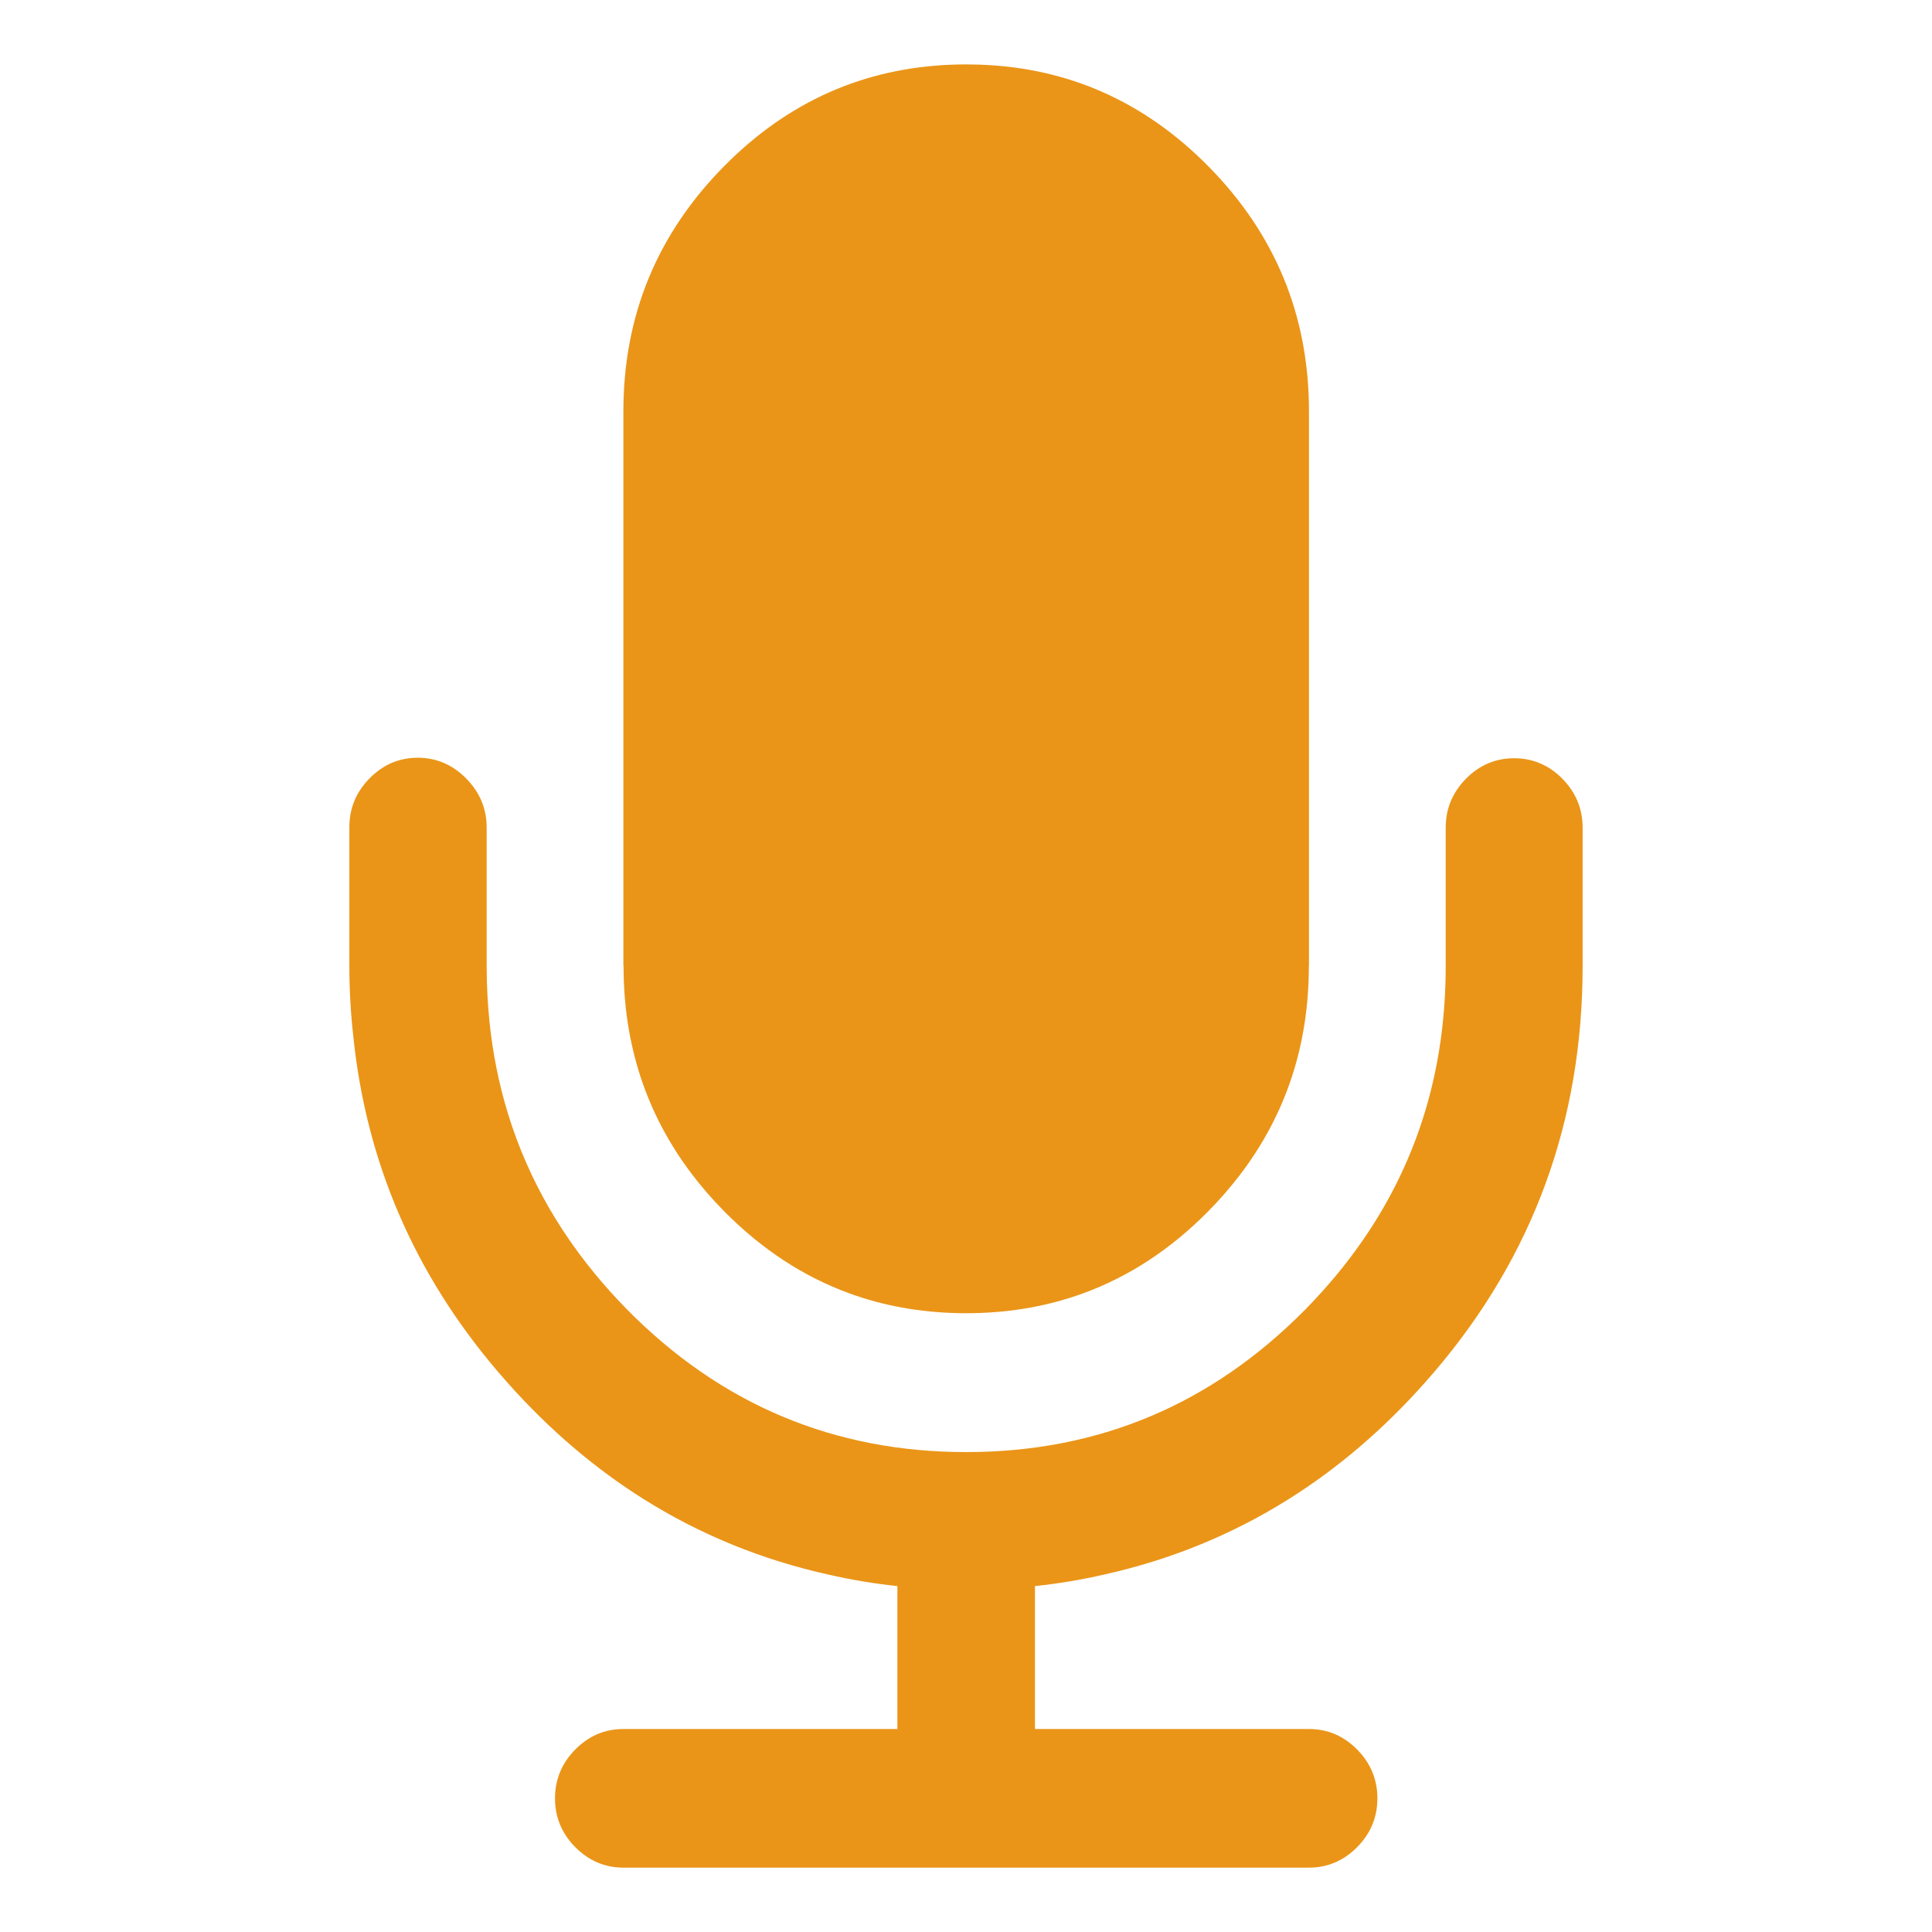
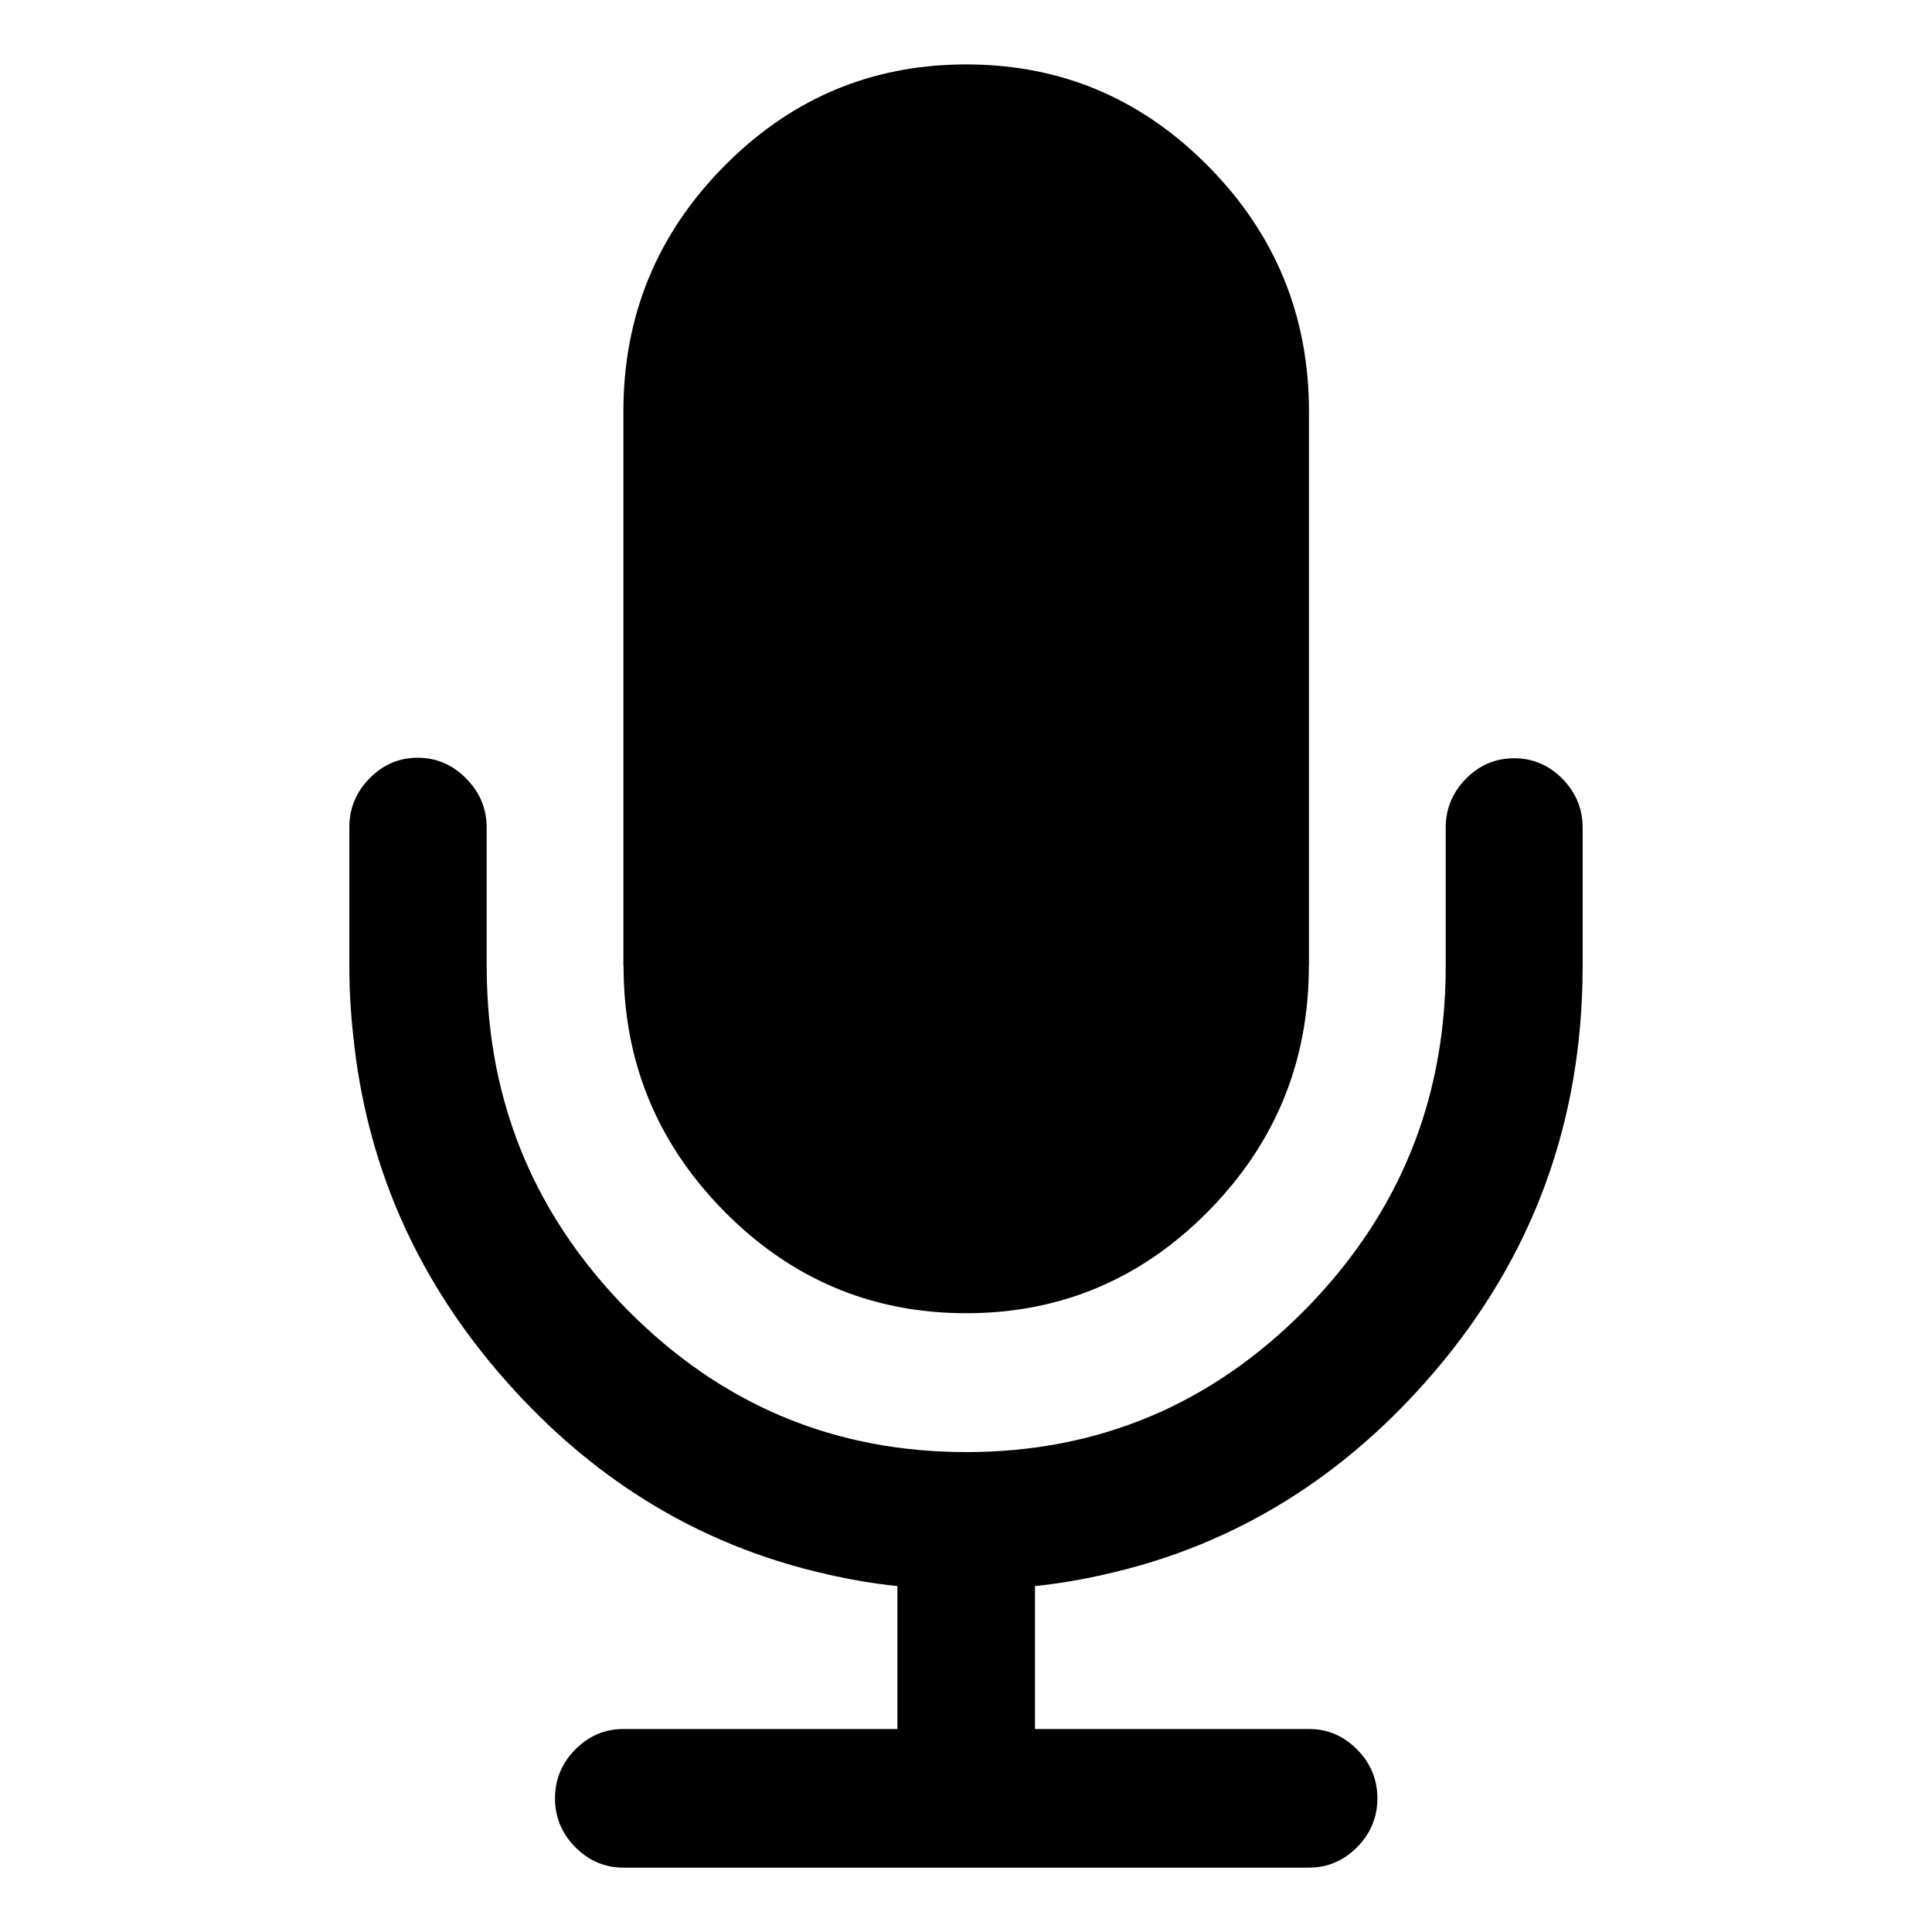
<svg xmlns="http://www.w3.org/2000/svg" class="recorder_svg__icon" viewBox="0 0 1024 1024" width="16" height="16">
-   <path d="M828.096 412.736c-7.168-7.243-15.755-10.848-25.547-10.848-9.909 0-18.4 3.605-25.546 10.848-7.168 7.264-10.752 15.957-10.752 25.867v73.568c0 62.154-19.062 116.32-57.184 162.741a288.729 288.729 0 0 1-17.28 19.2c-49.76 50.39-109.696 75.52-179.606 75.52h-.17c-69.91 0-129.846-25.13-179.606-75.52a286.378 286.378 0 0 1-17.28-19.2c-24.074-29.312-40.522-61.728-49.397-97.27-3.968-15.882-6.41-32.394-7.339-49.546a290.603 290.603 0 0 1-.448-15.925v-73.568c0-9.344-3.189-17.611-9.568-24.619a45.216 45.216 0 0 0-1.397-1.483c-7.168-7.242-15.755-10.88-25.547-10.88-9.909 0-18.368 3.638-25.514 10.88-7.168 7.243-10.752 15.958-10.752 25.846v73.696c0 12.49.704 24.853 2.08 37.098 6.816 66.678 32.33 125.92 76.533 177.739a345.682 345.682 0 0 0 5.237 6.005c22.123 24.886 46.336 45.526 72.619 61.974 29.792 18.645 62.25 31.872 97.376 39.69a305.8 305.8 0 0 0 36.63 6.112v75.755H330.42c-9.909 0-18.378 3.637-25.536 10.88-7.168 7.243-10.72 15.957-10.72 25.867s3.552 18.602 10.72 25.845c7.168 7.243 15.755 10.88 25.536 10.88h363.371c9.792 0 18.379-3.637 25.536-10.88 7.168-7.243 10.72-15.936 10.72-25.845 0-9.91-3.552-18.624-10.72-25.867-7.168-7.243-15.627-10.88-25.536-10.88H548.555v-75.755a305.8 305.8 0 0 0 36.629-6.112c35.125-7.808 67.584-21.045 97.376-39.69 26.283-16.448 50.496-37.088 72.619-61.974 1.77-1.994 3.52-4 5.237-6.005 52.235-61.248 78.41-132.843 78.41-214.837v-73.44c-.01-9.91-3.594-18.603-10.73-25.867z" fill="#ea9518" />
-   <path d="M330.507 512.17c0 41.707 12.128 78.529 36.373 110.358 5.12 6.73 10.773 13.237 16.97 19.51 19.82 20.053 41.857 34.517 66.134 43.402 18.09 6.624 37.43 10.133 58.027 10.55 1.344.031 2.688.042 4.032.042h.128c1.344 0 2.688-.021 4.032-.043 20.586-.416 39.925-3.936 58.026-10.549 24.278-8.885 46.326-23.339 66.134-43.403a201.347 201.347 0 0 0 16.97-19.509c24.246-31.84 36.374-68.65 36.374-110.357v-.203l.074.075V218.005c0-50.517-17.77-93.866-53.344-129.877-33.845-34.261-74.186-52.203-121.066-53.856-.107 0-.203-.01-.31-.01a211.726 211.726 0 0 0-6.912-.129h-.106c-2.326 0-4.619.054-6.912.128-.107 0-.203.011-.31.011-46.88 1.664-87.221 19.595-121.066 53.856-35.574 36.01-53.344 79.36-53.344 129.877v294.027l.096-.096v.235z" fill="#ea9518" />
+   <path d="M828.096 412.736c-7.168-7.243-15.755-10.848-25.547-10.848-9.909 0-18.4 3.605-25.546 10.848-7.168 7.264-10.752 15.957-10.752 25.867v73.568c0 62.154-19.062 116.32-57.184 162.741a288.729 288.729 0 0 1-17.28 19.2c-49.76 50.39-109.696 75.52-179.606 75.52h-.17c-69.91 0-129.846-25.13-179.606-75.52a286.378 286.378 0 0 1-17.28-19.2c-24.074-29.312-40.522-61.728-49.397-97.27-3.968-15.882-6.41-32.394-7.339-49.546a290.603 290.603 0 0 1-.448-15.925v-73.568c0-9.344-3.189-17.611-9.568-24.619a45.216 45.216 0 0 0-1.397-1.483c-7.168-7.242-15.755-10.88-25.547-10.88-9.909 0-18.368 3.638-25.514 10.88-7.168 7.243-10.752 15.958-10.752 25.846v73.696c0 12.49.704 24.853 2.08 37.098 6.816 66.678 32.33 125.92 76.533 177.739a345.682 345.682 0 0 0 5.237 6.005c22.123 24.886 46.336 45.526 72.619 61.974 29.792 18.645 62.25 31.872 97.376 39.69a305.8 305.8 0 0 0 36.63 6.112v75.755H330.42c-9.909 0-18.378 3.637-25.536 10.88-7.168 7.243-10.72 15.957-10.72 25.867s3.552 18.602 10.72 25.845c7.168 7.243 15.755 10.88 25.536 10.88h363.371c9.792 0 18.379-3.637 25.536-10.88 7.168-7.243 10.72-15.936 10.72-25.845 0-9.91-3.552-18.624-10.72-25.867-7.168-7.243-15.627-10.88-25.536-10.88H548.555v-75.755a305.8 305.8 0 0 0 36.629-6.112c35.125-7.808 67.584-21.045 97.376-39.69 26.283-16.448 50.496-37.088 72.619-61.974 1.77-1.994 3.52-4 5.237-6.005 52.235-61.248 78.41-132.843 78.41-214.837v-73.44c-.01-9.91-3.594-18.603-10.73-25.867z" fill="currentColor" />
+   <path d="M330.507 512.17c0 41.707 12.128 78.529 36.373 110.358 5.12 6.73 10.773 13.237 16.97 19.51 19.82 20.053 41.857 34.517 66.134 43.402 18.09 6.624 37.43 10.133 58.027 10.55 1.344.031 2.688.042 4.032.042h.128c1.344 0 2.688-.021 4.032-.043 20.586-.416 39.925-3.936 58.026-10.549 24.278-8.885 46.326-23.339 66.134-43.403a201.347 201.347 0 0 0 16.97-19.509c24.246-31.84 36.374-68.65 36.374-110.357v-.203l.074.075V218.005c0-50.517-17.77-93.866-53.344-129.877-33.845-34.261-74.186-52.203-121.066-53.856-.107 0-.203-.01-.31-.01a211.726 211.726 0 0 0-6.912-.129h-.106c-2.326 0-4.619.054-6.912.128-.107 0-.203.011-.31.011-46.88 1.664-87.221 19.595-121.066 53.856-35.574 36.01-53.344 79.36-53.344 129.877v294.027l.096-.096v.235z" fill="currentColor" />
</svg>
